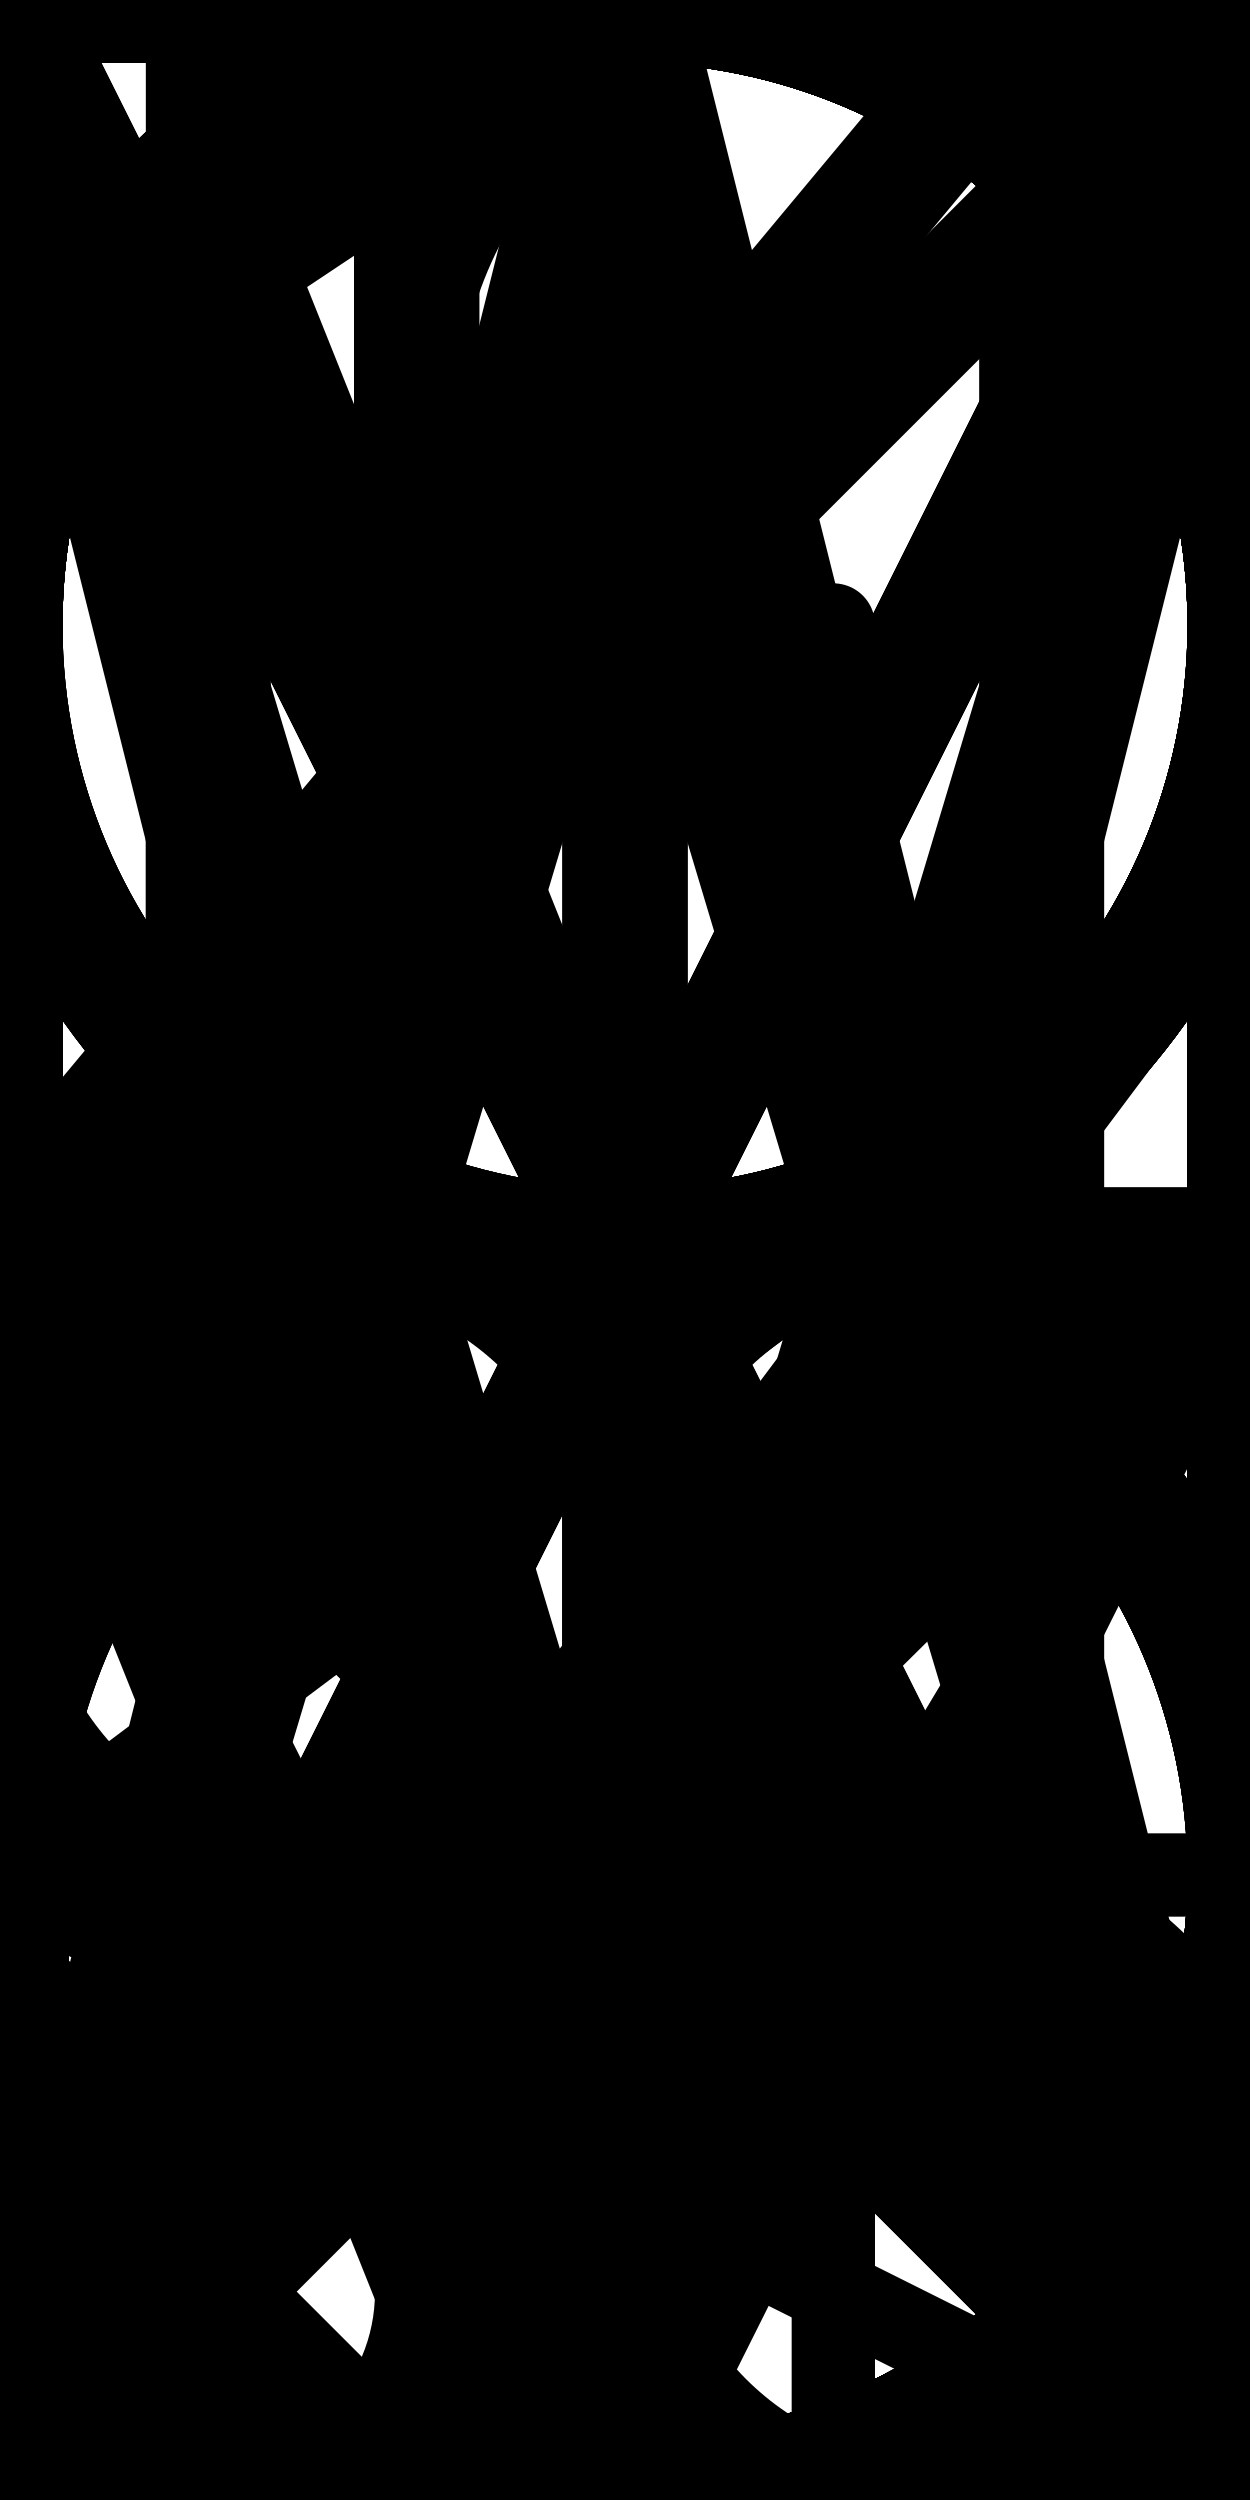
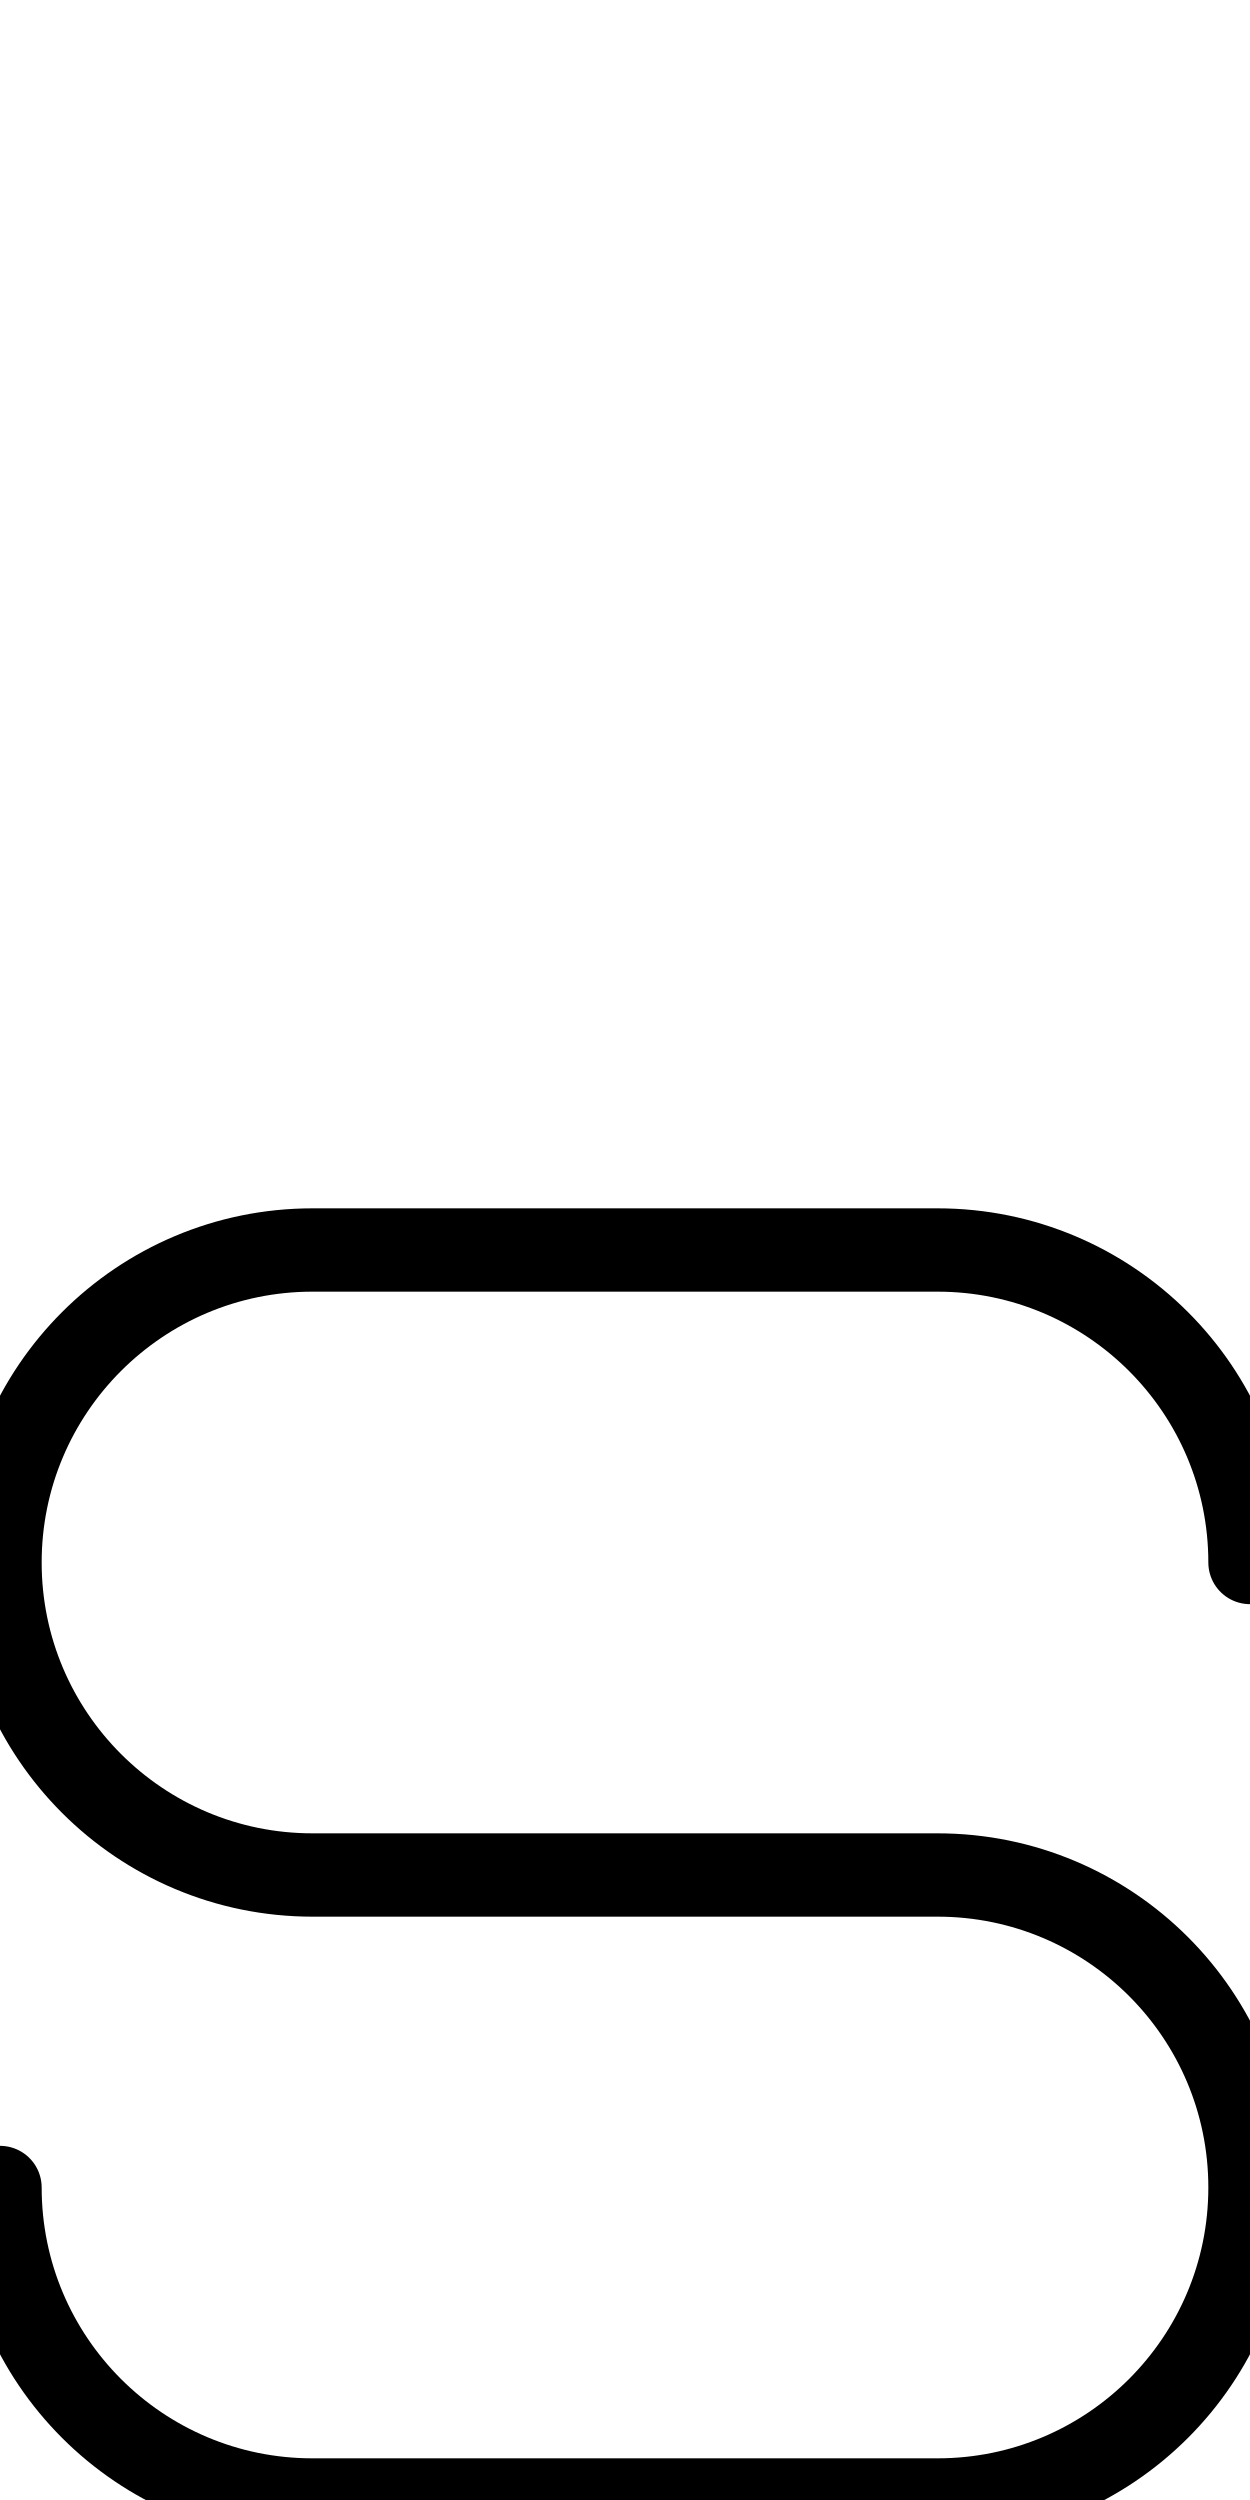
<svg xmlns="http://www.w3.org/2000/svg" version="1.1" x="0px" y="0px" width="30px" height="60px" viewBox="0 0 30 60" enable-background="new 0 0 30 60" xml:space="preserve">
-   <g id="char-ampersand">
-     <path fill="none" stroke="#000000" stroke-width="3" stroke-linecap="round" stroke-linejoin="round" stroke-miterlimit="10" d="   M23.571,36.429C23.571,32.878,26.45,30,30,30h8.571" />
-     <circle fill="none" stroke="#000000" stroke-width="3" stroke-linecap="round" stroke-linejoin="round" stroke-miterlimit="10" cx="15" cy="15" r="15" />
-     <path fill="none" stroke="#000000" stroke-width="3" stroke-linecap="round" stroke-linejoin="round" stroke-miterlimit="10" d="   M15,30C6.716,30,0,36.715,0,45c0,8.283,6.716,15,15,15c8.284,0,15-6.717,15-15V30" />
-   </g>
-   <g id="char-exclamation">
-     <line fill="none" stroke="#000000" stroke-width="3" stroke-linecap="round" stroke-linejoin="round" stroke-miterlimit="10" x1="5" y1="40" x2="5" y2="0" />
-     <line fill="none" stroke="#000000" stroke-width="3" stroke-linecap="round" stroke-linejoin="round" stroke-miterlimit="10" x1="5" y1="50" x2="5" y2="60" />
-   </g>
-   <g id="char-period">
-     <line fill="none" stroke="#000000" stroke-width="3" stroke-linecap="round" stroke-linejoin="round" stroke-miterlimit="10" x1="0" y1="60" x2="10" y2="50" />
-     <line fill="none" stroke="#000000" stroke-width="3" stroke-linecap="round" stroke-linejoin="round" stroke-miterlimit="10" x1="0" y1="50" x2="10" y2="60" />
-   </g>
-   <g id="char-question">
-     <line fill="none" stroke="#000000" stroke-width="3" stroke-linecap="round" stroke-linejoin="round" stroke-miterlimit="10" x1="15" y1="50" x2="15" y2="60" />
-     <path fill="none" stroke="#000000" stroke-width="3" stroke-linecap="round" stroke-linejoin="round" stroke-miterlimit="10" d="   M15,40V30c8.285,0,15-6.717,15-15c0-8.285-6.715-15-15-15C6.717,0,0,6.715,0,15" />
-   </g>
-   <g id="char-semicolon">
-     <line fill="none" stroke="#000000" stroke-width="3" stroke-linecap="round" stroke-linejoin="round" stroke-miterlimit="10" x1="5" y1="35" x2="5" y2="45" />
-     <path fill="none" stroke="#000000" stroke-width="3" stroke-linecap="round" stroke-linejoin="round" stroke-miterlimit="10" d="   M5,55v5c0,2.762-2.238,5-5,5" />
-   </g>
-   <g id="char-colon">
-     <line fill="none" stroke="#000000" stroke-width="3" stroke-linecap="round" stroke-linejoin="round" stroke-miterlimit="10" x1="5" y1="20" x2="5" y2="30" />
-     <line fill="none" stroke="#000000" stroke-width="3" stroke-linecap="round" stroke-linejoin="round" stroke-miterlimit="10" x1="5" y1="40" x2="5" y2="50" />
-   </g>
-   <g id="char-tilde">
-     <path fill="none" stroke="#000000" stroke-width="3" stroke-linecap="round" stroke-linejoin="round" stroke-miterlimit="10" d="   M24.998,25c0,2.762-2.238,5-5,5H10c-2.762,0-5,2.238-5,5" />
-   </g>
-   <g id="char-comma">
-     <path fill="none" stroke="#000000" stroke-width="3" stroke-linecap="round" stroke-linejoin="round" stroke-miterlimit="10" d="   M5,55v5c0,2.762-2.238,5-5,5" />
-   </g>
-   <g id="char-apostrophe">
-     <path fill="none" stroke="#000000" stroke-width="3" stroke-linecap="round" stroke-linejoin="round" stroke-miterlimit="10" d="   M10,10V5c0-2.762-2.238-5-5-5" />
-   </g>
-   <g id="char-quote">
-     <line fill="none" stroke="#000000" stroke-width="3" stroke-linecap="round" stroke-linejoin="round" stroke-miterlimit="10" x1="10" y1="0" x2="10" y2="10" />
-   </g>
-   <g id="char-doublequote">
-     <line fill="none" stroke="#000000" stroke-width="3" stroke-linecap="round" stroke-linejoin="round" stroke-miterlimit="10" x1="15" y1="0" x2="15" y2="10" />
-     <line fill="none" stroke="#000000" stroke-width="3" stroke-linecap="round" stroke-linejoin="round" stroke-miterlimit="10" x1="10" y1="0" x2="10" y2="10" />
-   </g>
-   <g id="char-dash">
-     <line fill="none" stroke="#000000" stroke-width="3" stroke-linecap="round" stroke-linejoin="round" stroke-miterlimit="10" x1="5" y1="30" x2="25" y2="30" />
-   </g>
-   <g id="char-9">
-     <circle fill="none" stroke="#000000" stroke-width="3" stroke-linecap="round" stroke-linejoin="round" stroke-miterlimit="10" cx="15" cy="15" r="15" />
-     <line fill="none" stroke="#000000" stroke-width="3" stroke-linecap="round" stroke-linejoin="round" stroke-miterlimit="10" x1="30" y1="15" x2="30" y2="60" />
-   </g>
-   <g id="char-8">
-     <circle fill="none" stroke="#000000" stroke-width="3" stroke-linecap="round" stroke-linejoin="round" stroke-miterlimit="10" cx="15" cy="15" r="15" />
-     <circle fill="none" stroke="#000000" stroke-width="3" stroke-linecap="round" stroke-linejoin="round" stroke-miterlimit="10" cx="15" cy="45" r="15" />
-   </g>
-   <g id="char-7">
-     <line fill="none" stroke="#000000" stroke-width="3" stroke-linecap="round" stroke-linejoin="round" stroke-miterlimit="10" x1="0" y1="0" x2="30" y2="0" />
-     <line fill="none" stroke="#000000" stroke-width="3" stroke-linecap="round" stroke-linejoin="round" stroke-miterlimit="10" x1="30" y1="0" x2="0" y2="60" />
-     <line fill="none" stroke="#000000" stroke-width="3" stroke-linecap="round" stroke-linejoin="round" stroke-miterlimit="10" x1="5" y1="30" x2="25" y2="30" />
-   </g>
-   <g id="char-6">
-     <circle fill="none" stroke="#000000" stroke-width="3" stroke-linecap="round" stroke-linejoin="round" stroke-miterlimit="10" cx="15" cy="45" r="15" />
-     <path fill="none" stroke="#000000" stroke-width="3" stroke-linecap="round" stroke-linejoin="round" stroke-miterlimit="10" d="   M0,45V15C0,6.715,6.717,0,15,0c8.285,0,15,6.715,15,15" />
-   </g>
-   <g id="char-5">
-     <path fill="none" stroke="#000000" stroke-width="3" stroke-linecap="round" stroke-linejoin="round" stroke-miterlimit="10" d="   M0,45c0,8.283,6.717,15,15,15c8.285,0,15-6.717,15-15c0-8.285-6.715-15-15-15H0V0h30" />
-   </g>
-   <g id="char-4">
-     <polyline fill="none" stroke="#000000" stroke-width="3" stroke-linecap="round" stroke-linejoin="round" stroke-miterlimit="10" points="   25,60 25,0 0,30 30,30  " />
-   </g>
-   <g id="char-3">
-     <path fill="none" stroke="#000000" stroke-width="3" stroke-linecap="round" stroke-linejoin="round" stroke-miterlimit="10" d="   M0,45c0,8.283,6.716,15,15,15s15-6.717,15-15c0-8.285-6.716-15-15-15c8.284,0,15-6.717,15-15c0-8.285-6.716-15-15-15S0,6.715,0,15" />
-   </g>
-   <g id="char-2">
-     <path fill="none" stroke="#000000" stroke-width="3" stroke-linecap="round" stroke-linejoin="round" stroke-miterlimit="10" d="   M30,60H0l27.457-36.646C29.062,20.967,30,18.093,30,15c0-8.285-6.716-15-15-15S0,6.715,0,15" />
-   </g>
-   <g id="char-1">
-     <polyline fill="none" stroke="#000000" stroke-width="3" stroke-linecap="round" stroke-linejoin="round" stroke-miterlimit="10" points="   15,0 0,10 15,0 15,60 0,60 30,60  " />
-   </g>
-   <g id="char-0">
-     <path fill="none" stroke="#000000" stroke-width="3" stroke-linecap="round" stroke-linejoin="round" stroke-miterlimit="10" d="   M30,45V15c0-8.284-6.716-15-15-15S0,6.716,0,15v30c0,8.284,6.716,15,15,15S30,53.284,30,45z" />
-     <line fill="none" stroke="#000000" stroke-width="3" stroke-linecap="round" stroke-linejoin="round" stroke-miterlimit="10" x1="5" y1="5" x2="25" y2="55" />
-   </g>
-   <g id="char-z">
-     <polyline fill="none" stroke="#000000" stroke-width="2" stroke-linecap="round" stroke-linejoin="round" stroke-miterlimit="10" points="   30,60 0,60 30,30.333 0,30.333  " />
-   </g>
-   <g id="char-y">
-     <g>
+   <g id="char-ampersand" display="none">
+     <path display="inline" fill="none" stroke="#000000" stroke-width="3" stroke-linecap="round" stroke-linejoin="round" stroke-miterlimit="10" d="   M23.571,36.429C23.571,32.878,26.45,30,30,30h8.571" />
+     <circle display="inline" fill="none" stroke="#000000" stroke-width="3" stroke-linecap="round" stroke-linejoin="round" stroke-miterlimit="10" cx="15" cy="15" r="15" />
+     <path display="inline" fill="none" stroke="#000000" stroke-width="3" stroke-linecap="round" stroke-linejoin="round" stroke-miterlimit="10" d="   M15,30C6.716,30,0,36.715,0,45c0,8.283,6.716,15,15,15c8.284,0,15-6.717,15-15V30" />
+   </g>
+   <g id="char-exclamation" display="none">
+     <line display="inline" fill="none" stroke="#000000" stroke-width="3" stroke-linecap="round" stroke-linejoin="round" stroke-miterlimit="10" x1="5" y1="40" x2="5" y2="0" />
+     <line display="inline" fill="none" stroke="#000000" stroke-width="3" stroke-linecap="round" stroke-linejoin="round" stroke-miterlimit="10" x1="5" y1="50" x2="5" y2="60" />
+   </g>
+   <g id="char-period" display="none">
+     <line display="inline" fill="none" stroke="#000000" stroke-width="3" stroke-linecap="round" stroke-linejoin="round" stroke-miterlimit="10" x1="0" y1="60" x2="10" y2="50" />
+     <line display="inline" fill="none" stroke="#000000" stroke-width="3" stroke-linecap="round" stroke-linejoin="round" stroke-miterlimit="10" x1="0" y1="50" x2="10" y2="60" />
+   </g>
+   <g id="char-question" display="none">
+     <line display="inline" fill="none" stroke="#000000" stroke-width="3" stroke-linecap="round" stroke-linejoin="round" stroke-miterlimit="10" x1="15" y1="50" x2="15" y2="60" />
+     <path display="inline" fill="none" stroke="#000000" stroke-width="3" stroke-linecap="round" stroke-linejoin="round" stroke-miterlimit="10" d="   M15,40V30c8.285,0,15-6.717,15-15c0-8.285-6.715-15-15-15C6.717,0,0,6.715,0,15" />
+   </g>
+   <g id="char-semicolon" display="none">
+     <line display="inline" fill="none" stroke="#000000" stroke-width="3" stroke-linecap="round" stroke-linejoin="round" stroke-miterlimit="10" x1="5" y1="35" x2="5" y2="45" />
+     <path display="inline" fill="none" stroke="#000000" stroke-width="3" stroke-linecap="round" stroke-linejoin="round" stroke-miterlimit="10" d="   M5,55v5c0,2.762-2.238,5-5,5" />
+   </g>
+   <g id="char-colon" display="none">
+     <line display="inline" fill="none" stroke="#000000" stroke-width="3" stroke-linecap="round" stroke-linejoin="round" stroke-miterlimit="10" x1="5" y1="20" x2="5" y2="30" />
+     <line display="inline" fill="none" stroke="#000000" stroke-width="3" stroke-linecap="round" stroke-linejoin="round" stroke-miterlimit="10" x1="5" y1="40" x2="5" y2="50" />
+   </g>
+   <g id="char-tilde" display="none">
+     <path display="inline" fill="none" stroke="#000000" stroke-width="3" stroke-linecap="round" stroke-linejoin="round" stroke-miterlimit="10" d="   M24.998,25c0,2.762-2.238,5-5,5H10c-2.762,0-5,2.238-5,5" />
+   </g>
+   <g id="char-comma" display="none">
+     <path display="inline" fill="none" stroke="#000000" stroke-width="3" stroke-linecap="round" stroke-linejoin="round" stroke-miterlimit="10" d="   M5,55v5c0,2.762-2.238,5-5,5" />
+   </g>
+   <g id="char-apostrophe" display="none">
+     <path display="inline" fill="none" stroke="#000000" stroke-width="3" stroke-linecap="round" stroke-linejoin="round" stroke-miterlimit="10" d="   M10,10V5c0-2.762-2.238-5-5-5" />
+   </g>
+   <g id="char-quote" display="none">
+     <line display="inline" fill="none" stroke="#000000" stroke-width="3" stroke-linecap="round" stroke-linejoin="round" stroke-miterlimit="10" x1="10" y1="0" x2="10" y2="10" />
+   </g>
+   <g id="char-doublequote" display="none">
+     <line display="inline" fill="none" stroke="#000000" stroke-width="3" stroke-linecap="round" stroke-linejoin="round" stroke-miterlimit="10" x1="15" y1="0" x2="15" y2="10" />
+     <line display="inline" fill="none" stroke="#000000" stroke-width="3" stroke-linecap="round" stroke-linejoin="round" stroke-miterlimit="10" x1="10" y1="0" x2="10" y2="10" />
+   </g>
+   <g id="char-dash" display="none">
+     <line display="inline" fill="none" stroke="#000000" stroke-width="3" stroke-linecap="round" stroke-linejoin="round" stroke-miterlimit="10" x1="5" y1="30" x2="25" y2="30" />
+   </g>
+   <g id="char-9" display="none">
+     <circle display="inline" fill="none" stroke="#000000" stroke-width="3" stroke-linecap="round" stroke-linejoin="round" stroke-miterlimit="10" cx="15" cy="15" r="15" />
+     <line display="inline" fill="none" stroke="#000000" stroke-width="3" stroke-linecap="round" stroke-linejoin="round" stroke-miterlimit="10" x1="30" y1="15" x2="30" y2="60" />
+   </g>
+   <g id="char-8" display="none">
+     <circle display="inline" fill="none" stroke="#000000" stroke-width="3" stroke-linecap="round" stroke-linejoin="round" stroke-miterlimit="10" cx="15" cy="15" r="15" />
+     <circle display="inline" fill="none" stroke="#000000" stroke-width="3" stroke-linecap="round" stroke-linejoin="round" stroke-miterlimit="10" cx="15" cy="45" r="15" />
+   </g>
+   <g id="char-7" display="none">
+     <line display="inline" fill="none" stroke="#000000" stroke-width="3" stroke-linecap="round" stroke-linejoin="round" stroke-miterlimit="10" x1="0" y1="0" x2="30" y2="0" />
+     <line display="inline" fill="none" stroke="#000000" stroke-width="3" stroke-linecap="round" stroke-linejoin="round" stroke-miterlimit="10" x1="30" y1="0" x2="0" y2="60" />
+     <line display="inline" fill="none" stroke="#000000" stroke-width="3" stroke-linecap="round" stroke-linejoin="round" stroke-miterlimit="10" x1="5" y1="30" x2="25" y2="30" />
+   </g>
+   <g id="char-6" display="none">
+     <circle display="inline" fill="none" stroke="#000000" stroke-width="3" stroke-linecap="round" stroke-linejoin="round" stroke-miterlimit="10" cx="15" cy="45" r="15" />
+     <path display="inline" fill="none" stroke="#000000" stroke-width="3" stroke-linecap="round" stroke-linejoin="round" stroke-miterlimit="10" d="   M0,45V15C0,6.715,6.717,0,15,0c8.285,0,15,6.715,15,15" />
+   </g>
+   <g id="char-5" display="none">
+     <path display="inline" fill="none" stroke="#000000" stroke-width="3" stroke-linecap="round" stroke-linejoin="round" stroke-miterlimit="10" d="   M0,45c0,8.283,6.717,15,15,15c8.285,0,15-6.717,15-15c0-8.285-6.715-15-15-15H0V0h30" />
+   </g>
+   <g id="char-4" display="none">
+     <polyline display="inline" fill="none" stroke="#000000" stroke-width="3" stroke-linecap="round" stroke-linejoin="round" stroke-miterlimit="10" points="   25,60 25,0 0,30 30,30  " />
+   </g>
+   <g id="char-3" display="none">
+     <path display="inline" fill="none" stroke="#000000" stroke-width="3" stroke-linecap="round" stroke-linejoin="round" stroke-miterlimit="10" d="   M0,45c0,8.283,6.716,15,15,15s15-6.717,15-15c0-8.285-6.716-15-15-15c8.284,0,15-6.717,15-15c0-8.285-6.716-15-15-15S0,6.715,0,15" />
+   </g>
+   <g id="char-2" display="none">
+     <path display="inline" fill="none" stroke="#000000" stroke-width="3" stroke-linecap="round" stroke-linejoin="round" stroke-miterlimit="10" d="   M30,60H0l27.457-36.646C29.062,20.967,30,18.093,30,15c0-8.285-6.716-15-15-15S0,6.715,0,15" />
+   </g>
+   <g id="char-1" display="none">
+     <polyline display="inline" fill="none" stroke="#000000" stroke-width="3" stroke-linecap="round" stroke-linejoin="round" stroke-miterlimit="10" points="   15,0 0,10 15,0 15,60 0,60 30,60  " />
+   </g>
+   <g id="char-0" display="none">
+     <path display="inline" fill="none" stroke="#000000" stroke-width="3" stroke-linecap="round" stroke-linejoin="round" stroke-miterlimit="10" d="   M30,45V15c0-8.284-6.716-15-15-15S0,6.716,0,15v30c0,8.284,6.716,15,15,15S30,53.284,30,45z" />
+     <line display="inline" fill="none" stroke="#000000" stroke-width="3" stroke-linecap="round" stroke-linejoin="round" stroke-miterlimit="10" x1="5" y1="5" x2="25" y2="55" />
+   </g>
+   <g id="char-z" display="none">
+     <polyline display="inline" fill="none" stroke="#000000" stroke-width="2" stroke-linecap="round" stroke-linejoin="round" stroke-miterlimit="10" points="   30,60 0,60 30,30.333 0,30.333  " />
+   </g>
+   <g id="char-y" display="none">
+     <g display="inline">
      <line fill="none" stroke="#000000" stroke-width="2" stroke-linecap="round" stroke-linejoin="round" stroke-miterlimit="10" x1="0" y1="30" x2="12" y2="60" />
      <line fill="none" stroke="#000000" stroke-width="2" stroke-linecap="round" stroke-linejoin="round" stroke-miterlimit="10" x1="30" y1="30" x2="0" y2="80" />
    </g>
  </g>
-   <g id="char-x">
-     <g>
+   <g id="char-x" display="none">
+     <g display="inline">
      <line fill="none" stroke="#000000" stroke-width="2" stroke-linecap="round" stroke-linejoin="round" stroke-miterlimit="10" x1="0" y1="30" x2="30" y2="60" />
      <line fill="none" stroke="#000000" stroke-width="2" stroke-linecap="round" stroke-linejoin="round" stroke-miterlimit="10" x1="30" y1="30" x2="0" y2="60" />
    </g>
  </g>
-   <g id="char-w">
-     <g>
+   <g id="char-w" display="none">
+     <g display="inline">
      <path fill="none" stroke="#000000" stroke-width="2" stroke-linecap="round" stroke-linejoin="round" stroke-miterlimit="10" d="    M0,30v22.5C0,56.643,3.357,60,7.5,60s7.5-3.357,7.5-7.5c0,4.143,3.357,7.5,7.5,7.5s7.5-3.357,7.5-7.5V30" />
      <line fill="none" stroke="#000000" stroke-width="2" stroke-linecap="round" stroke-linejoin="round" stroke-miterlimit="10" x1="15" y1="52.5" x2="15" y2="45" />
    </g>
  </g>
-   <g id="char-v">
-     <polyline fill="none" stroke="#000000" stroke-width="2" stroke-linecap="round" stroke-linejoin="round" stroke-miterlimit="10" points="   30,30 15,60 0,30  " />
-   </g>
-   <g id="char-u">
-     <g>
+   <g id="char-v" display="none">
+     <polyline display="inline" fill="none" stroke="#000000" stroke-width="2" stroke-linecap="round" stroke-linejoin="round" stroke-miterlimit="10" points="   30,30 15,60 0,30  " />
+   </g>
+   <g id="char-u" display="none">
+     <g display="inline">
      <path fill="none" stroke="#000000" stroke-width="2" stroke-linecap="round" stroke-linejoin="round" stroke-miterlimit="10" d="    M30,30v15c0,8.285-6.716,15-15,15S0,53.285,0,45V30" />
      <line fill="none" stroke="#000000" stroke-width="2" stroke-linecap="round" stroke-linejoin="round" stroke-miterlimit="10" x1="30" y1="45" x2="30" y2="60" />
    </g>
  </g>
-   <g id="char-t">
-     <g>
+   <g id="char-t" display="none">
+     <g display="inline">
      <path fill="none" stroke="#000000" stroke-width="2" stroke-linecap="round" stroke-linejoin="round" stroke-miterlimit="10" d="    M10,0v50c0,5.522,4.478,10,10,10s10-4.478,10-10" />
      <line fill="none" stroke="#000000" stroke-width="2" stroke-linecap="round" stroke-linejoin="round" stroke-miterlimit="10" x1="0" y1="30" x2="30" y2="30" />
    </g>
  </g>
  <g id="char-s">
-     <path fill="none" stroke="#000000" stroke-width="2" stroke-linecap="round" stroke-linejoin="round" stroke-miterlimit="10" d="   M27.197,30" />
    <g>
      <path fill="none" stroke="#000000" stroke-width="2" stroke-linecap="round" stroke-linejoin="round" stroke-miterlimit="10" d="    M30,37.5c0-4.142-3.357-7.5-7.5-7.5h-15C3.359,30,0,33.358,0,37.5S3.359,45,7.5,45h15c4.143,0,7.5,3.358,7.5,7.5    S26.643,60,22.5,60h-15C3.359,60,0,56.642,0,52.5" />
    </g>
  </g>
-   <g id="char-r">
-     <g>
+   <g id="char-r" display="none">
+     <g display="inline">
      <path fill="none" stroke="#000000" stroke-width="2" stroke-linecap="round" stroke-linejoin="round" stroke-miterlimit="10" d="    M30,45c0-8.285-6.716-15-15-15S0,36.715,0,45v15V30" />
    </g>
  </g>
-   <g id="char-q">
-     <circle fill="none" stroke="#000000" stroke-width="2" stroke-linecap="round" stroke-linejoin="round" stroke-miterlimit="10" cx="15" cy="45" r="15" />
-     <polyline fill="none" stroke="#000000" stroke-width="2" stroke-linecap="round" stroke-linejoin="round" stroke-miterlimit="10" points="   30,30 30,80 40,70  " />
-   </g>
-   <g id="char-p">
-     <g>
+   <g id="char-q" display="none">
+     <circle display="inline" fill="none" stroke="#000000" stroke-width="2" stroke-linecap="round" stroke-linejoin="round" stroke-miterlimit="10" cx="15" cy="45" r="15" />
+     <polyline display="inline" fill="none" stroke="#000000" stroke-width="2" stroke-linecap="round" stroke-linejoin="round" stroke-miterlimit="10" points="   30,30 30,80 40,70  " />
+   </g>
+   <g id="char-p" display="none">
+     <g display="inline">
      <g>
        <circle fill="none" stroke="#000000" stroke-width="2" stroke-linecap="round" stroke-linejoin="round" stroke-miterlimit="10" cx="15" cy="45" r="15" />
      </g>
      <line fill="none" stroke="#000000" stroke-width="2" stroke-linecap="round" stroke-linejoin="round" stroke-miterlimit="10" x1="0" y1="30" x2="0" y2="80" />
    </g>
  </g>
-   <g id="char-o">
-     <g>
+   <g id="char-o" display="none">
+     <g display="inline">
      <circle fill="none" stroke="#000000" stroke-width="2" stroke-linecap="round" stroke-linejoin="round" stroke-miterlimit="10" cx="15" cy="45" r="15" />
    </g>
  </g>
-   <g id="char-n">
-     <g>
+   <g id="char-n" display="none">
+     <g display="inline">
      <path fill="none" stroke="#000000" stroke-width="2" stroke-linecap="round" stroke-linejoin="round" stroke-miterlimit="10" d="    M30,60V45c0-8.285-6.717-15-15-15C6.715,30,0,36.715,0,45v15V30" />
    </g>
  </g>
-   <g id="char-m">
-     <g>
+   <g id="char-m" display="none">
+     <g display="inline">
      <g>
        <path fill="none" stroke="#000000" stroke-width="2" stroke-linecap="round" stroke-linejoin="round" stroke-miterlimit="10" d="     M30,60V37.5c0-4.143-3.357-7.5-7.5-7.5S15,33.357,15,37.5c0-4.143-3.357-7.5-7.5-7.5S0,33.357,0,37.5V60" />
        <line fill="none" stroke="#000000" stroke-width="2" stroke-linecap="round" stroke-linejoin="round" stroke-miterlimit="10" x1="15" y1="37.5" x2="15" y2="45" />
      </g>
      <line fill="none" stroke="#000000" stroke-width="2" stroke-linecap="round" stroke-linejoin="round" stroke-miterlimit="10" x1="0" y1="40" x2="0" y2="30" />
    </g>
  </g>
-   <g id="char-l">
-     <path fill="none" stroke="#000000" stroke-width="2" stroke-linecap="round" stroke-linejoin="round" stroke-miterlimit="10" d="   M5,60h5c2.762,0,5-2.238,5-5V0" />
-   </g>
-   <g id="char-k">
-     <g>
+   <g id="char-l" display="none">
+     <path display="inline" fill="none" stroke="#000000" stroke-width="2" stroke-linecap="round" stroke-linejoin="round" stroke-miterlimit="10" d="   M5,60h5c2.762,0,5-2.238,5-5V0" />
+   </g>
+   <g id="char-k" display="none">
+     <g display="inline">
      <line fill="none" stroke="#000000" stroke-width="2" stroke-linecap="round" stroke-linejoin="round" stroke-miterlimit="10" x1="0" y1="45" x2="30" y2="60" />
      <line fill="none" stroke="#000000" stroke-width="2" stroke-linecap="round" stroke-linejoin="round" stroke-miterlimit="10" x1="0" y1="45" x2="20" y2="30" />
      <line fill="none" stroke="#000000" stroke-width="2" stroke-linecap="round" stroke-linejoin="round" stroke-miterlimit="10" x1="0" y1="60" x2="0" y2="0" />
    </g>
  </g>
-   <g id="char-j">
-     <line fill="none" stroke="#000000" stroke-width="2" stroke-linecap="round" stroke-linejoin="round" stroke-miterlimit="10" x1="20" y1="25" x2="20" y2="15" />
-     <path fill="none" stroke="#000000" stroke-width="2" stroke-linecap="round" stroke-linejoin="round" stroke-miterlimit="10" d="   M30,30h-5c-2.762,0-5,2.238-5,5v35c0,5.522-4.478,10-10,10S0,75.522,0,70" />
-   </g>
-   <g id="char-i">
-     <line fill="none" stroke="#000000" stroke-width="2" stroke-linecap="round" stroke-linejoin="round" stroke-miterlimit="10" x1="15" y1="25" x2="15" y2="15" />
-     <path fill="none" stroke="#000000" stroke-width="2" stroke-linecap="round" stroke-linejoin="round" stroke-miterlimit="10" d="   M25,30h-5c-2.762,0-5,2.238-5,5v20c0,2.762-2.238,5-5,5H5" />
-   </g>
-   <g id="char-h">
-     <path fill="none" stroke="#000000" stroke-width="2" stroke-linecap="round" stroke-linejoin="round" stroke-miterlimit="10" d="   M30,60V45c0-8.285-6.716-15-15-15S0,36.715,0,45v15V0" />
-   </g>
-   <g id="char-g">
-     <circle fill="none" stroke="#000000" stroke-width="2" stroke-linecap="round" stroke-linejoin="round" stroke-miterlimit="10" cx="15" cy="45" r="15" />
-     <path fill="none" stroke="#000000" stroke-width="2" stroke-linecap="round" stroke-linejoin="round" stroke-miterlimit="10" d="   M30,45v20c0,8.283-6.716,15-15,15S0,73.283,0,65" />
-   </g>
-   <g id="char-f">
-     <g>
+   <g id="char-j" display="none">
+     <line display="inline" fill="none" stroke="#000000" stroke-width="2" stroke-linecap="round" stroke-linejoin="round" stroke-miterlimit="10" x1="20" y1="25" x2="20" y2="15" />
+     <path display="inline" fill="none" stroke="#000000" stroke-width="2" stroke-linecap="round" stroke-linejoin="round" stroke-miterlimit="10" d="   M30,30h-5c-2.762,0-5,2.238-5,5v35c0,5.522-4.478,10-10,10S0,75.522,0,70" />
+   </g>
+   <g id="char-i" display="none">
+     <line display="inline" fill="none" stroke="#000000" stroke-width="2" stroke-linecap="round" stroke-linejoin="round" stroke-miterlimit="10" x1="15" y1="25" x2="15" y2="15" />
+     <path display="inline" fill="none" stroke="#000000" stroke-width="2" stroke-linecap="round" stroke-linejoin="round" stroke-miterlimit="10" d="   M25,30h-5c-2.762,0-5,2.238-5,5v20c0,2.762-2.238,5-5,5H5" />
+   </g>
+   <g id="char-h" display="none">
+     <path display="inline" fill="none" stroke="#000000" stroke-width="2" stroke-linecap="round" stroke-linejoin="round" stroke-miterlimit="10" d="   M30,60V45c0-8.285-6.716-15-15-15S0,36.715,0,45v15V0" />
+   </g>
+   <g id="char-g" display="none">
+     <circle display="inline" fill="none" stroke="#000000" stroke-width="2" stroke-linecap="round" stroke-linejoin="round" stroke-miterlimit="10" cx="15" cy="45" r="15" />
+     <path display="inline" fill="none" stroke="#000000" stroke-width="2" stroke-linecap="round" stroke-linejoin="round" stroke-miterlimit="10" d="   M30,45v20c0,8.283-6.716,15-15,15S0,73.283,0,65" />
+   </g>
+   <g id="char-f" display="none">
+     <g display="inline">
      <path fill="none" stroke="#000000" stroke-width="2" stroke-linecap="round" stroke-linejoin="round" stroke-miterlimit="10" d="    M15,30" />
      <line fill="none" stroke="#000000" stroke-width="2" stroke-linecap="round" stroke-linejoin="round" stroke-miterlimit="10" x1="0" y1="30" x2="30" y2="30" />
      <path fill="none" stroke="#000000" stroke-width="2" stroke-linecap="round" stroke-linejoin="round" stroke-miterlimit="10" d="    M0,60h5c2.762,0,5-2.238,5-5V10c0-5.522,4.478-10,10-10s10,4.478,10,10" />
    </g>
  </g>
-   <g id="char-e">
-     <path fill="none" stroke="#000000" stroke-width="2" stroke-linecap="round" stroke-linejoin="round" stroke-miterlimit="10" d="   M25.606,55.606C22.678,58.535,18.839,60,15,60C6.716,60,0,53.283,0,45c0-8.285,6.716-15,15-15s15,6.715,15,15H0" />
-   </g>
-   <g id="char-d">
-     <circle fill="none" stroke="#000000" stroke-width="2" stroke-linecap="round" stroke-linejoin="round" stroke-miterlimit="10" cx="15" cy="45" r="15" />
-     <line fill="none" stroke="#000000" stroke-width="2" stroke-linecap="round" stroke-linejoin="round" stroke-miterlimit="10" x1="30" y1="60" x2="30" y2="0" />
-   </g>
-   <g id="char-c">
-     <path fill="none" stroke="#000000" stroke-width="2" stroke-linecap="round" stroke-linejoin="round" stroke-miterlimit="10" d="   M25.606,34.394c-5.858-5.858-15.355-5.858-21.213,0c-5.858,5.857-5.858,15.354,0,21.213c5.856,5.857,15.355,5.858,21.213,0" />
-   </g>
-   <g id="char-b">
-     <line fill="none" stroke="#000000" stroke-width="2" stroke-linecap="round" stroke-linejoin="round" stroke-miterlimit="10" x1="0" y1="60" x2="0" y2="0" />
-     <circle fill="none" stroke="#000000" stroke-width="2" stroke-linecap="round" stroke-linejoin="round" stroke-miterlimit="10" cx="15" cy="45" r="15" />
-   </g>
-   <g id="char-a">
-     <circle fill="none" stroke="#000000" stroke-width="2" stroke-linecap="round" stroke-linejoin="round" stroke-miterlimit="10" cx="15" cy="45" r="15" />
-     <line fill="none" stroke="#000000" stroke-width="2" stroke-linecap="round" stroke-linejoin="round" stroke-miterlimit="10" x1="30" y1="45" x2="30" y2="60" />
-   </g>
-   <g id="char-Z">
-     <polyline fill="none" stroke="#000000" stroke-width="3" stroke-linecap="round" stroke-linejoin="round" stroke-miterlimit="10" points="   30,60 0,60 30,0 0,0  " />
-   </g>
-   <g id="char-Y">
-     <line fill="none" stroke="#000000" stroke-width="3" stroke-linecap="round" stroke-linejoin="round" stroke-miterlimit="10" x1="0" y1="0" x2="15" y2="30" />
-     <line fill="none" stroke="#000000" stroke-width="3" stroke-linecap="round" stroke-linejoin="round" stroke-miterlimit="10" x1="15" y1="30" x2="30" y2="0" />
-     <line fill="none" stroke="#000000" stroke-width="3" stroke-linecap="round" stroke-linejoin="round" stroke-miterlimit="10" x1="15" y1="30" x2="15" y2="60" />
-   </g>
-   <g id="char-X">
-     <line fill="none" stroke="#000000" stroke-width="3" stroke-linecap="round" stroke-linejoin="round" stroke-miterlimit="10" x1="0" y1="0" x2="30" y2="60" />
-     <line fill="none" stroke="#000000" stroke-width="3" stroke-linecap="round" stroke-linejoin="round" stroke-miterlimit="10" x1="0" y1="60" x2="30" y2="0" />
-   </g>
-   <g id="char-W">
-     <polyline fill="none" stroke="#000000" stroke-width="3" stroke-linecap="round" stroke-linejoin="round" stroke-miterlimit="10" points="   0,0 0,60 15,10 30,60 30,0  " />
-   </g>
-   <g id="char-V">
-     <polyline fill="none" stroke="#000000" stroke-width="3" stroke-linecap="round" stroke-linejoin="round" stroke-miterlimit="10" points="   0,0 15,60 30,0  " />
-   </g>
-   <g id="char-U">
-     <path fill="none" stroke="#000000" stroke-width="3" stroke-linecap="round" stroke-linejoin="round" stroke-miterlimit="10" d="   M0,0v45c0,8.284,6.715,15,15,15c8.283,0,15-6.716,15-15V0" />
-   </g>
-   <g id="char-T">
-     <polyline fill="none" stroke="#000000" stroke-width="3" stroke-linecap="round" stroke-linejoin="round" stroke-miterlimit="10" points="   30,0 0,0 15,0 15,60  " />
-   </g>
-   <g id="char-S">
-     <path fill="none" stroke="#000000" stroke-width="3" stroke-linecap="round" stroke-linejoin="round" stroke-miterlimit="10" d="   M0,45c0,8.284,6.716,15,15,15s15-6.716,15-15s-6.716-15-15-15S0,23.284,0,15S6.716,0,15,0s15,6.716,15,15" />
-   </g>
-   <g id="char-R">
-     <path fill="none" stroke="#000000" stroke-width="3" stroke-linecap="round" stroke-linejoin="round" stroke-miterlimit="10" d="   M0,30h15c8.284,0,15-6.716,15-15S23.284,0,15,0H0v60" />
-     <line fill="none" stroke="#000000" stroke-width="3" stroke-linecap="round" stroke-linejoin="round" stroke-miterlimit="10" x1="0" y1="30" x2="30" y2="60" />
-   </g>
-   <g id="char-Q">
-     <path fill="none" stroke="#000000" stroke-width="3" stroke-linecap="round" stroke-linejoin="round" stroke-miterlimit="10" d="   M30,45V15c0-8.284-6.716-15-15-15S0,6.716,0,15v30c0,8.284,6.716,15,15,15S30,53.284,30,45z" />
-     <line fill="none" stroke="#000000" stroke-width="3" stroke-linecap="round" stroke-linejoin="round" stroke-miterlimit="10" x1="30" y1="60" x2="15" y2="45" />
-   </g>
-   <g id="char-P">
-     <path fill="none" stroke="#000000" stroke-width="3" stroke-linecap="round" stroke-linejoin="round" stroke-miterlimit="10" d="   M0,30h15c8.285,0,15-6.716,15-15S23.285,0,15,0H0v60" />
-   </g>
-   <g id="char-O">
-     <path fill="none" stroke="#000000" stroke-width="3" stroke-linecap="round" stroke-linejoin="round" stroke-miterlimit="10" d="   M30,45V15c0-8.284-6.715-15-15-15C6.717,0,0,6.716,0,15v30c0,8.284,6.717,15,15,15C23.285,60,30,53.284,30,45z" />
-   </g>
-   <g id="char-N">
-     <polyline fill="none" stroke="#000000" stroke-width="3" stroke-linecap="round" stroke-linejoin="round" stroke-miterlimit="10" points="   0,60 0,0 30,60 30,0  " />
-   </g>
-   <g id="char-M">
-     <polyline fill="none" stroke="#000000" stroke-width="3" stroke-linecap="round" stroke-linejoin="round" stroke-miterlimit="10" points="   30,60 30,0 15,50 0,0 0,60  " />
-   </g>
-   <g id="char-L">
-     <polyline fill="none" stroke="#000000" stroke-width="3" stroke-linecap="round" stroke-linejoin="round" stroke-miterlimit="10" points="   30,60 0,60 0,0  " />
-   </g>
-   <g id="char-K">
-     <line fill="none" stroke="#000000" stroke-width="3" stroke-linecap="round" stroke-linejoin="round" stroke-miterlimit="10" x1="0" y1="0" x2="0" y2="60" />
-     <polyline fill="none" stroke="#000000" stroke-width="3" stroke-linecap="round" stroke-linejoin="round" stroke-miterlimit="10" points="   30,0 0,30 30,60  " />
-   </g>
-   <g id="char-J">
-     <path fill="none" stroke="#000000" stroke-width="3" stroke-linecap="round" stroke-linejoin="round" stroke-miterlimit="10" d="   M10,0h20v45c0,8.284-6.716,15-15,15S0,53.284,0,45" />
-   </g>
-   <g id="char-I">
-     <polyline fill="none" stroke="#000000" stroke-width="3" stroke-linecap="round" stroke-linejoin="round" stroke-miterlimit="10" points="   30,0 0,0 15,0 15,60 0,60 30,60  " />
-   </g>
-   <g id="char-H">
-     <line fill="none" stroke="#000000" stroke-width="3" stroke-linecap="round" stroke-linejoin="round" stroke-miterlimit="10" x1="0" y1="60" x2="0" y2="0" />
-     <line fill="none" stroke="#000000" stroke-width="3" stroke-linecap="round" stroke-linejoin="round" stroke-miterlimit="10" x1="30" y1="60" x2="30" y2="0" />
-     <line fill="none" stroke="#000000" stroke-width="3" stroke-linecap="round" stroke-linejoin="round" stroke-miterlimit="10" x1="0" y1="30" x2="30" y2="30" />
-   </g>
-   <g id="char-G">
-     <path fill="none" stroke="#000000" stroke-width="3" stroke-linecap="round" stroke-linejoin="round" stroke-miterlimit="10" d="   M30,15c0-8.284-6.715-15-15-15C6.717,0,0,6.716,0,15v30c0,8.284,6.717,15,15,15c8.285,0,15-6.716,15-15V30H10" />
-   </g>
-   <g id="char-F">
-     <polyline fill="none" stroke="#000000" stroke-width="3" stroke-linecap="round" stroke-linejoin="round" stroke-miterlimit="10" points="   0,60 0,0 30,0  " />
-     <line fill="none" stroke="#000000" stroke-width="3" stroke-linecap="round" stroke-linejoin="round" stroke-miterlimit="10" x1="0" y1="30" x2="10" y2="30" />
-   </g>
-   <g id="char-E">
-     <polyline fill="none" stroke="#000000" stroke-width="3" stroke-linecap="round" stroke-linejoin="round" stroke-miterlimit="10" points="   30,60 0,60 0,0 30,0  " />
-     <line fill="none" stroke="#000000" stroke-width="3" stroke-linecap="round" stroke-linejoin="round" stroke-miterlimit="10" x1="0" y1="30" x2="10" y2="30" />
-   </g>
-   <g id="char-D">
-     <path fill="none" stroke="#000000" stroke-width="3" stroke-linecap="round" stroke-linejoin="round" stroke-miterlimit="10" d="   M30,15c0-8.284-6.716-15-15-15H0v60h15c8.284,0,15-6.716,15-15V15z" />
-   </g>
-   <g id="char-C">
-     <path fill="none" stroke="#000000" stroke-width="3" stroke-linecap="round" stroke-linejoin="round" stroke-miterlimit="10" d="   M30,15c0-8.284-6.716-15-15-15S0,6.716,0,15v30c0,8.284,6.716,15,15,15s15-6.716,15-15" />
-   </g>
-   <g id="char-B">
-     <path fill="none" stroke="#000000" stroke-width="3" stroke-linecap="round" stroke-linejoin="round" stroke-miterlimit="10" d="   M15,0c8.283,0,15,6.717,15,15s-6.717,15-15,15c8.283,0,15,6.717,15,15s-6.717,15-15,15H0V0H15z" />
-   </g>
-   <g id="char-A">
-     <polyline fill="none" stroke="#000000" stroke-width="3" stroke-linecap="round" stroke-linejoin="round" stroke-miterlimit="10" points="   30,60 15,0 0,60  " />
-     <line fill="none" stroke="#000000" stroke-width="3" stroke-linecap="round" stroke-linejoin="round" stroke-miterlimit="10" x1="22.5" y1="30" x2="7.5" y2="30" />
+   <g id="char-e" display="none">
+     <path display="inline" fill="none" stroke="#000000" stroke-width="2" stroke-linecap="round" stroke-linejoin="round" stroke-miterlimit="10" d="   M25.606,55.606C22.678,58.535,18.839,60,15,60C6.716,60,0,53.283,0,45c0-8.285,6.716-15,15-15s15,6.715,15,15H0" />
+   </g>
+   <g id="char-d" display="none">
+     <circle display="inline" fill="none" stroke="#000000" stroke-width="2" stroke-linecap="round" stroke-linejoin="round" stroke-miterlimit="10" cx="15" cy="45" r="15" />
+     <line display="inline" fill="none" stroke="#000000" stroke-width="2" stroke-linecap="round" stroke-linejoin="round" stroke-miterlimit="10" x1="30" y1="60" x2="30" y2="0" />
+   </g>
+   <g id="char-c" display="none">
+     <path display="inline" fill="none" stroke="#000000" stroke-width="2" stroke-linecap="round" stroke-linejoin="round" stroke-miterlimit="10" d="   M25.606,34.394c-5.858-5.858-15.355-5.858-21.213,0c-5.858,5.857-5.858,15.354,0,21.213c5.856,5.857,15.355,5.858,21.213,0" />
+   </g>
+   <g id="char-b" display="none">
+     <line display="inline" fill="none" stroke="#000000" stroke-width="2" stroke-linecap="round" stroke-linejoin="round" stroke-miterlimit="10" x1="0" y1="60" x2="0" y2="0" />
+     <circle display="inline" fill="none" stroke="#000000" stroke-width="2" stroke-linecap="round" stroke-linejoin="round" stroke-miterlimit="10" cx="15" cy="45" r="15" />
+   </g>
+   <g id="char-a" display="none">
+     <circle display="inline" fill="none" stroke="#000000" stroke-width="2" stroke-linecap="round" stroke-linejoin="round" stroke-miterlimit="10" cx="15" cy="45" r="15" />
+     <line display="inline" fill="none" stroke="#000000" stroke-width="2" stroke-linecap="round" stroke-linejoin="round" stroke-miterlimit="10" x1="30" y1="45" x2="30" y2="60" />
+   </g>
+   <g id="char-Z" display="none">
+     <polyline display="inline" fill="none" stroke="#000000" stroke-width="3" stroke-linecap="round" stroke-linejoin="round" stroke-miterlimit="10" points="   30,60 0,60 30,0 0,0  " />
+   </g>
+   <g id="char-Y" display="none">
+     <line display="inline" fill="none" stroke="#000000" stroke-width="3" stroke-linecap="round" stroke-linejoin="round" stroke-miterlimit="10" x1="0" y1="0" x2="15" y2="30" />
+     <line display="inline" fill="none" stroke="#000000" stroke-width="3" stroke-linecap="round" stroke-linejoin="round" stroke-miterlimit="10" x1="15" y1="30" x2="30" y2="0" />
+     <line display="inline" fill="none" stroke="#000000" stroke-width="3" stroke-linecap="round" stroke-linejoin="round" stroke-miterlimit="10" x1="15" y1="30" x2="15" y2="60" />
+   </g>
+   <g id="char-X" display="none">
+     <line display="inline" fill="none" stroke="#000000" stroke-width="3" stroke-linecap="round" stroke-linejoin="round" stroke-miterlimit="10" x1="0" y1="0" x2="30" y2="60" />
+     <line display="inline" fill="none" stroke="#000000" stroke-width="3" stroke-linecap="round" stroke-linejoin="round" stroke-miterlimit="10" x1="0" y1="60" x2="30" y2="0" />
+   </g>
+   <g id="char-W" display="none">
+     <polyline display="inline" fill="none" stroke="#000000" stroke-width="3" stroke-linecap="round" stroke-linejoin="round" stroke-miterlimit="10" points="   0,0 0,60 15,10 30,60 30,0  " />
+   </g>
+   <g id="char-V" display="none">
+     <polyline display="inline" fill="none" stroke="#000000" stroke-width="3" stroke-linecap="round" stroke-linejoin="round" stroke-miterlimit="10" points="   0,0 15,60 30,0  " />
+   </g>
+   <g id="char-U" display="none">
+     <path display="inline" fill="none" stroke="#000000" stroke-width="3" stroke-linecap="round" stroke-linejoin="round" stroke-miterlimit="10" d="   M0,0v45c0,8.284,6.715,15,15,15c8.283,0,15-6.716,15-15V0" />
+   </g>
+   <g id="char-T" display="none">
+     <polyline display="inline" fill="none" stroke="#000000" stroke-width="3" stroke-linecap="round" stroke-linejoin="round" stroke-miterlimit="10" points="   30,0 0,0 15,0 15,60  " />
+   </g>
+   <g id="char-S" display="none">
+     <path display="inline" fill="none" stroke="#000000" stroke-width="3" stroke-linecap="round" stroke-linejoin="round" stroke-miterlimit="10" d="   M0,45c0,8.284,6.716,15,15,15s15-6.716,15-15s-6.716-15-15-15S0,23.284,0,15S6.716,0,15,0s15,6.716,15,15" />
+   </g>
+   <g id="char-R" display="none">
+     <path display="inline" fill="none" stroke="#000000" stroke-width="3" stroke-linecap="round" stroke-linejoin="round" stroke-miterlimit="10" d="   M0,30h15c8.284,0,15-6.716,15-15S23.284,0,15,0H0v60" />
+     <line display="inline" fill="none" stroke="#000000" stroke-width="3" stroke-linecap="round" stroke-linejoin="round" stroke-miterlimit="10" x1="0" y1="30" x2="30" y2="60" />
+   </g>
+   <g id="char-Q" display="none">
+     <path display="inline" fill="none" stroke="#000000" stroke-width="3" stroke-linecap="round" stroke-linejoin="round" stroke-miterlimit="10" d="   M30,45V15c0-8.284-6.716-15-15-15S0,6.716,0,15v30c0,8.284,6.716,15,15,15S30,53.284,30,45z" />
+     <line display="inline" fill="none" stroke="#000000" stroke-width="3" stroke-linecap="round" stroke-linejoin="round" stroke-miterlimit="10" x1="30" y1="60" x2="15" y2="45" />
+   </g>
+   <g id="char-P" display="none">
+     <path display="inline" fill="none" stroke="#000000" stroke-width="3" stroke-linecap="round" stroke-linejoin="round" stroke-miterlimit="10" d="   M0,30h15c8.285,0,15-6.716,15-15S23.285,0,15,0H0v60" />
+   </g>
+   <g id="char-O" display="none">
+     <path display="inline" fill="none" stroke="#000000" stroke-width="3" stroke-linecap="round" stroke-linejoin="round" stroke-miterlimit="10" d="   M30,45V15c0-8.284-6.715-15-15-15C6.717,0,0,6.716,0,15v30c0,8.284,6.717,15,15,15C23.285,60,30,53.284,30,45z" />
+   </g>
+   <g id="char-N" display="none">
+     <polyline display="inline" fill="none" stroke="#000000" stroke-width="3" stroke-linecap="round" stroke-linejoin="round" stroke-miterlimit="10" points="   0,60 0,0 30,60 30,0  " />
+   </g>
+   <g id="char-M" display="none">
+     <polyline display="inline" fill="none" stroke="#000000" stroke-width="3" stroke-linecap="round" stroke-linejoin="round" stroke-miterlimit="10" points="   30,60 30,0 15,50 0,0 0,60  " />
+   </g>
+   <g id="char-L" display="none">
+     <polyline display="inline" fill="none" stroke="#000000" stroke-width="3" stroke-linecap="round" stroke-linejoin="round" stroke-miterlimit="10" points="   30,60 0,60 0,0  " />
+   </g>
+   <g id="char-K" display="none">
+     <line display="inline" fill="none" stroke="#000000" stroke-width="3" stroke-linecap="round" stroke-linejoin="round" stroke-miterlimit="10" x1="0" y1="0" x2="0" y2="60" />
+     <polyline display="inline" fill="none" stroke="#000000" stroke-width="3" stroke-linecap="round" stroke-linejoin="round" stroke-miterlimit="10" points="   30,0 0,30 30,60  " />
+   </g>
+   <g id="char-J" display="none">
+     <path display="inline" fill="none" stroke="#000000" stroke-width="3" stroke-linecap="round" stroke-linejoin="round" stroke-miterlimit="10" d="   M10,0h20v45c0,8.284-6.716,15-15,15S0,53.284,0,45" />
+   </g>
+   <g id="char-I" display="none">
+     <polyline display="inline" fill="none" stroke="#000000" stroke-width="3" stroke-linecap="round" stroke-linejoin="round" stroke-miterlimit="10" points="   30,0 0,0 15,0 15,60 0,60 30,60  " />
+   </g>
+   <g id="char-H" display="none">
+     <line display="inline" fill="none" stroke="#000000" stroke-width="3" stroke-linecap="round" stroke-linejoin="round" stroke-miterlimit="10" x1="0" y1="60" x2="0" y2="0" />
+     <line display="inline" fill="none" stroke="#000000" stroke-width="3" stroke-linecap="round" stroke-linejoin="round" stroke-miterlimit="10" x1="30" y1="60" x2="30" y2="0" />
+     <line display="inline" fill="none" stroke="#000000" stroke-width="3" stroke-linecap="round" stroke-linejoin="round" stroke-miterlimit="10" x1="0" y1="30" x2="30" y2="30" />
+   </g>
+   <g id="char-G" display="none">
+     <path display="inline" fill="none" stroke="#000000" stroke-width="3" stroke-linecap="round" stroke-linejoin="round" stroke-miterlimit="10" d="   M30,15c0-8.284-6.715-15-15-15C6.717,0,0,6.716,0,15v30c0,8.284,6.717,15,15,15c8.285,0,15-6.716,15-15V30H10" />
+   </g>
+   <g id="char-F" display="none">
+     <polyline display="inline" fill="none" stroke="#000000" stroke-width="3" stroke-linecap="round" stroke-linejoin="round" stroke-miterlimit="10" points="   0,60 0,0 30,0  " />
+     <line display="inline" fill="none" stroke="#000000" stroke-width="3" stroke-linecap="round" stroke-linejoin="round" stroke-miterlimit="10" x1="0" y1="30" x2="10" y2="30" />
+   </g>
+   <g id="char-E" display="none">
+     <polyline display="inline" fill="none" stroke="#000000" stroke-width="3" stroke-linecap="round" stroke-linejoin="round" stroke-miterlimit="10" points="   30,60 0,60 0,0 30,0  " />
+     <line display="inline" fill="none" stroke="#000000" stroke-width="3" stroke-linecap="round" stroke-linejoin="round" stroke-miterlimit="10" x1="0" y1="30" x2="10" y2="30" />
+   </g>
+   <g id="char-D" display="none">
+     <path display="inline" fill="none" stroke="#000000" stroke-width="3" stroke-linecap="round" stroke-linejoin="round" stroke-miterlimit="10" d="   M30,15c0-8.284-6.716-15-15-15H0v60h15c8.284,0,15-6.716,15-15V15z" />
+   </g>
+   <g id="char-C" display="none">
+     <path display="inline" fill="none" stroke="#000000" stroke-width="3" stroke-linecap="round" stroke-linejoin="round" stroke-miterlimit="10" d="   M30,15c0-8.284-6.716-15-15-15S0,6.716,0,15v30c0,8.284,6.716,15,15,15s15-6.716,15-15" />
+   </g>
+   <g id="char-B" display="none">
+     <path display="inline" fill="none" stroke="#000000" stroke-width="3" stroke-linecap="round" stroke-linejoin="round" stroke-miterlimit="10" d="   M15,0c8.283,0,15,6.717,15,15s-6.717,15-15,15c8.283,0,15,6.717,15,15s-6.717,15-15,15H0V0H15z" />
+   </g>
+   <g id="char-A" display="none">
+     <polyline display="inline" fill="none" stroke="#000000" stroke-width="3" stroke-linecap="round" stroke-linejoin="round" stroke-miterlimit="10" points="   30,60 15,0 0,60  " />
+     <line display="inline" fill="none" stroke="#000000" stroke-width="3" stroke-linecap="round" stroke-linejoin="round" stroke-miterlimit="10" x1="22.5" y1="30" x2="7.5" y2="30" />
  </g>
</svg>
